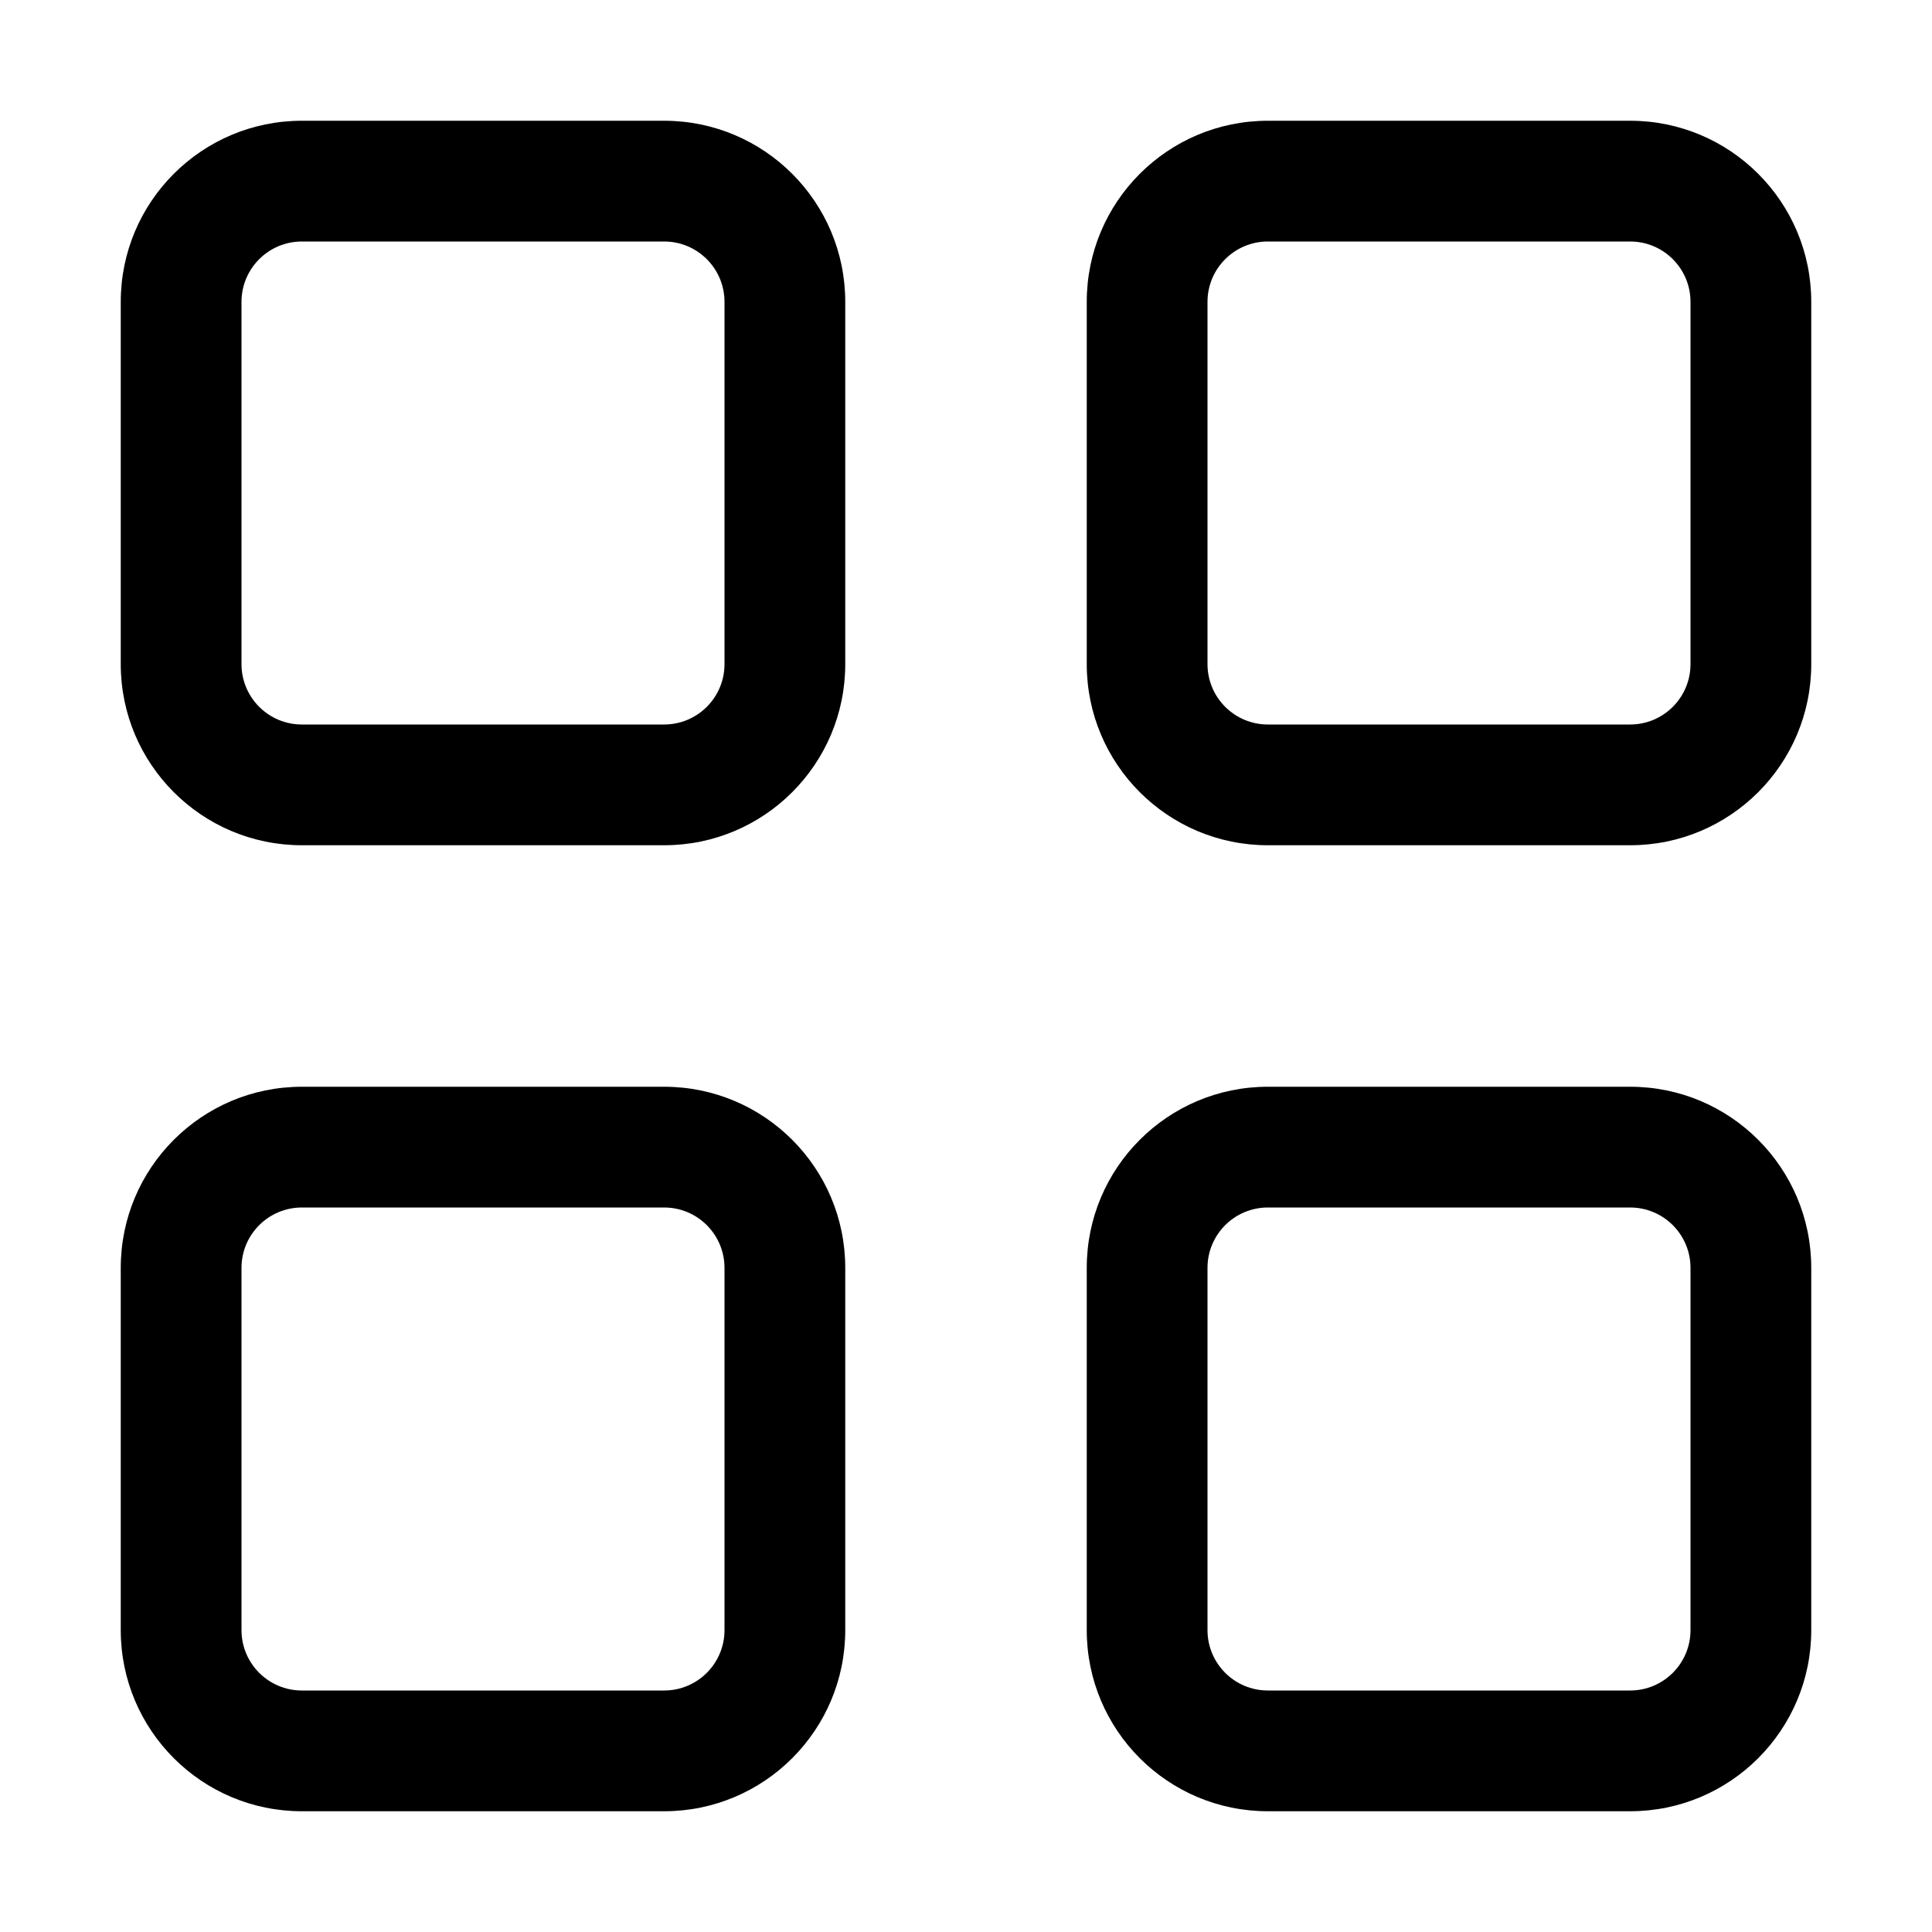
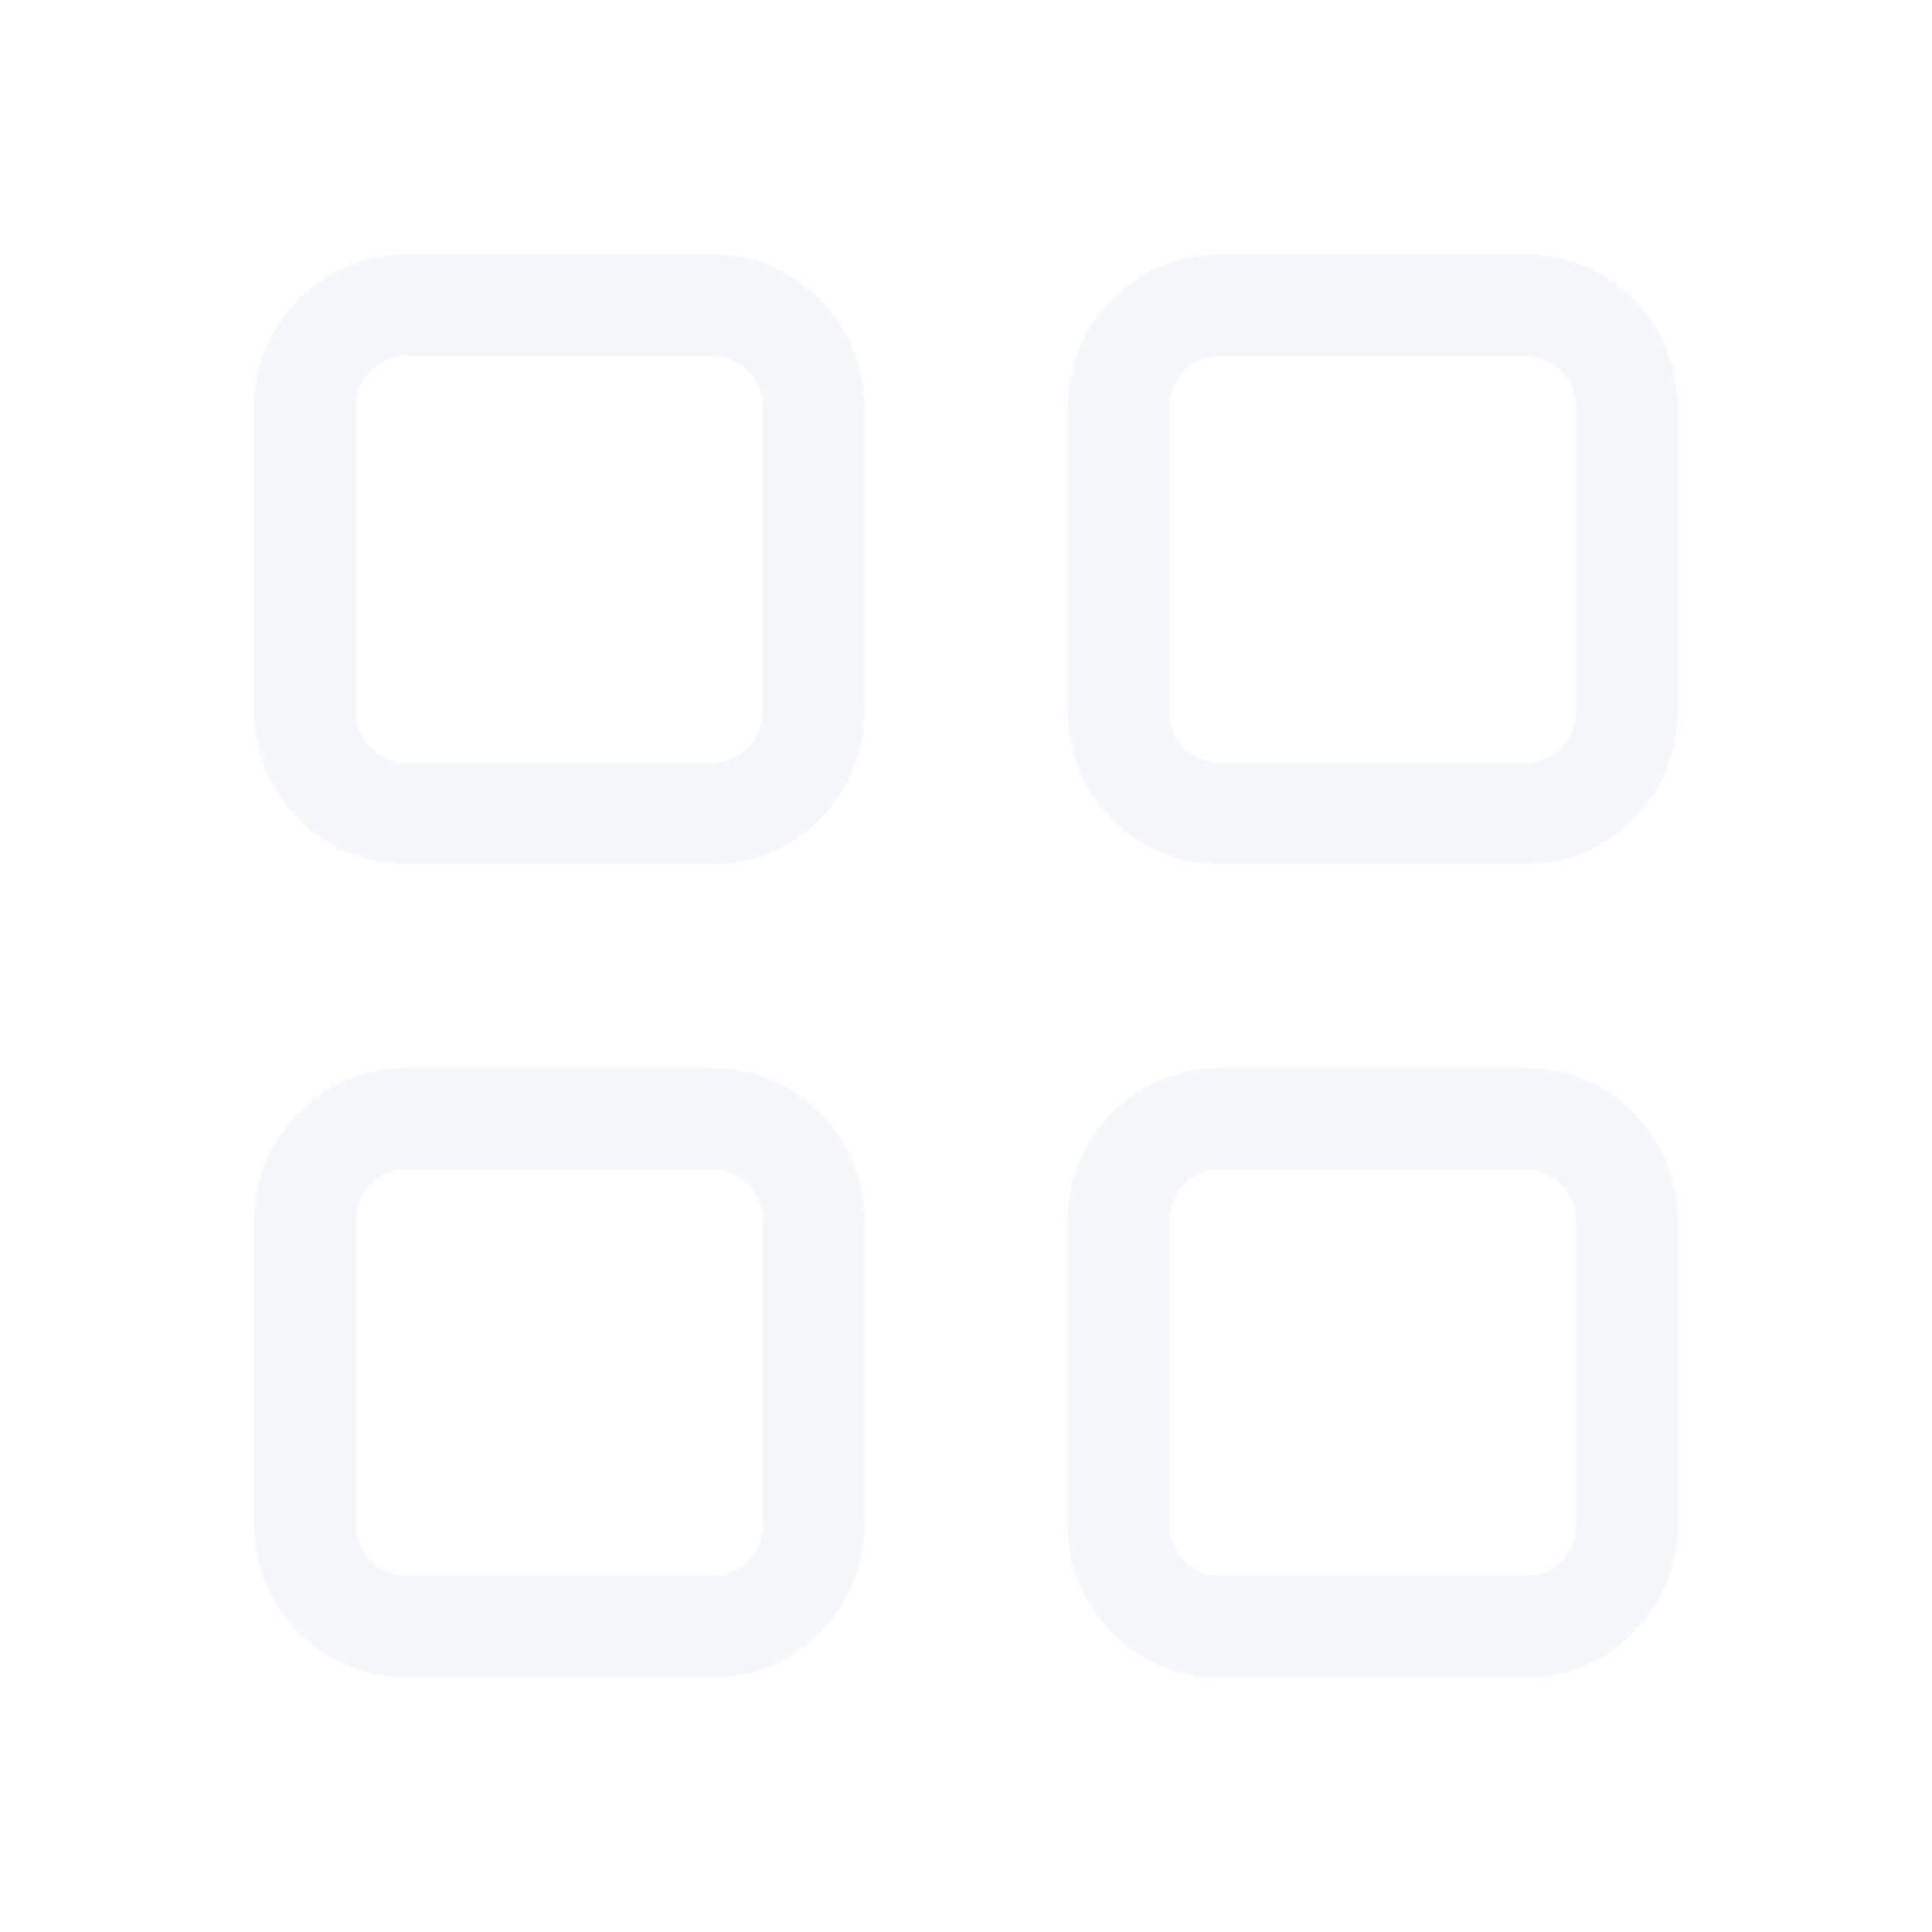
- <svg xmlns="http://www.w3.org/2000/svg" width="16" height="16" fill="currentColor" class="bi bi-grid" viewBox="0 0 16 16">
+ <svg xmlns="http://www.w3.org/2000/svg" width="16" height="16" fill="#f4f8fb" class="bi bi-grid" viewBox="-1.5 -1.5 19 19">
  <path d="M1 2.5A1.5 1.5 0 0 1 2.5 1h3A1.5 1.5 0 0 1 7 2.5v3A1.5 1.5 0 0 1 5.5 7h-3A1.5 1.5 0 0 1 1 5.5v-3zM2.5 2a.5.5 0 0 0-.5.5v3a.5.5 0 0 0 .5.5h3a.5.5 0 0 0 .5-.5v-3a.5.5 0 0 0-.5-.5h-3zm6.5.5A1.5 1.5 0 0 1 10.5 1h3A1.5 1.5 0 0 1 15 2.5v3A1.5 1.5 0 0 1 13.5 7h-3A1.5 1.5 0 0 1 9 5.5v-3zm1.5-.5a.5.5 0 0 0-.5.5v3a.5.5 0 0 0 .5.5h3a.5.5 0 0 0 .5-.5v-3a.5.5 0 0 0-.5-.5h-3zM1 10.5A1.5 1.5 0 0 1 2.5 9h3A1.5 1.5 0 0 1 7 10.5v3A1.5 1.5 0 0 1 5.5 15h-3A1.5 1.5 0 0 1 1 13.5v-3zm1.5-.5a.5.5 0 0 0-.5.5v3a.5.5 0 0 0 .5.5h3a.5.5 0 0 0 .5-.5v-3a.5.5 0 0 0-.5-.5h-3zm6.5.5A1.5 1.5 0 0 1 10.5 9h3a1.5 1.5 0 0 1 1.5 1.5v3a1.5 1.5 0 0 1-1.5 1.5h-3A1.5 1.5 0 0 1 9 13.5v-3zm1.5-.5a.5.5 0 0 0-.5.5v3a.5.5 0 0 0 .5.5h3a.5.5 0 0 0 .5-.5v-3a.5.5 0 0 0-.5-.5h-3z" stroke-width="0.5" />
</svg>
